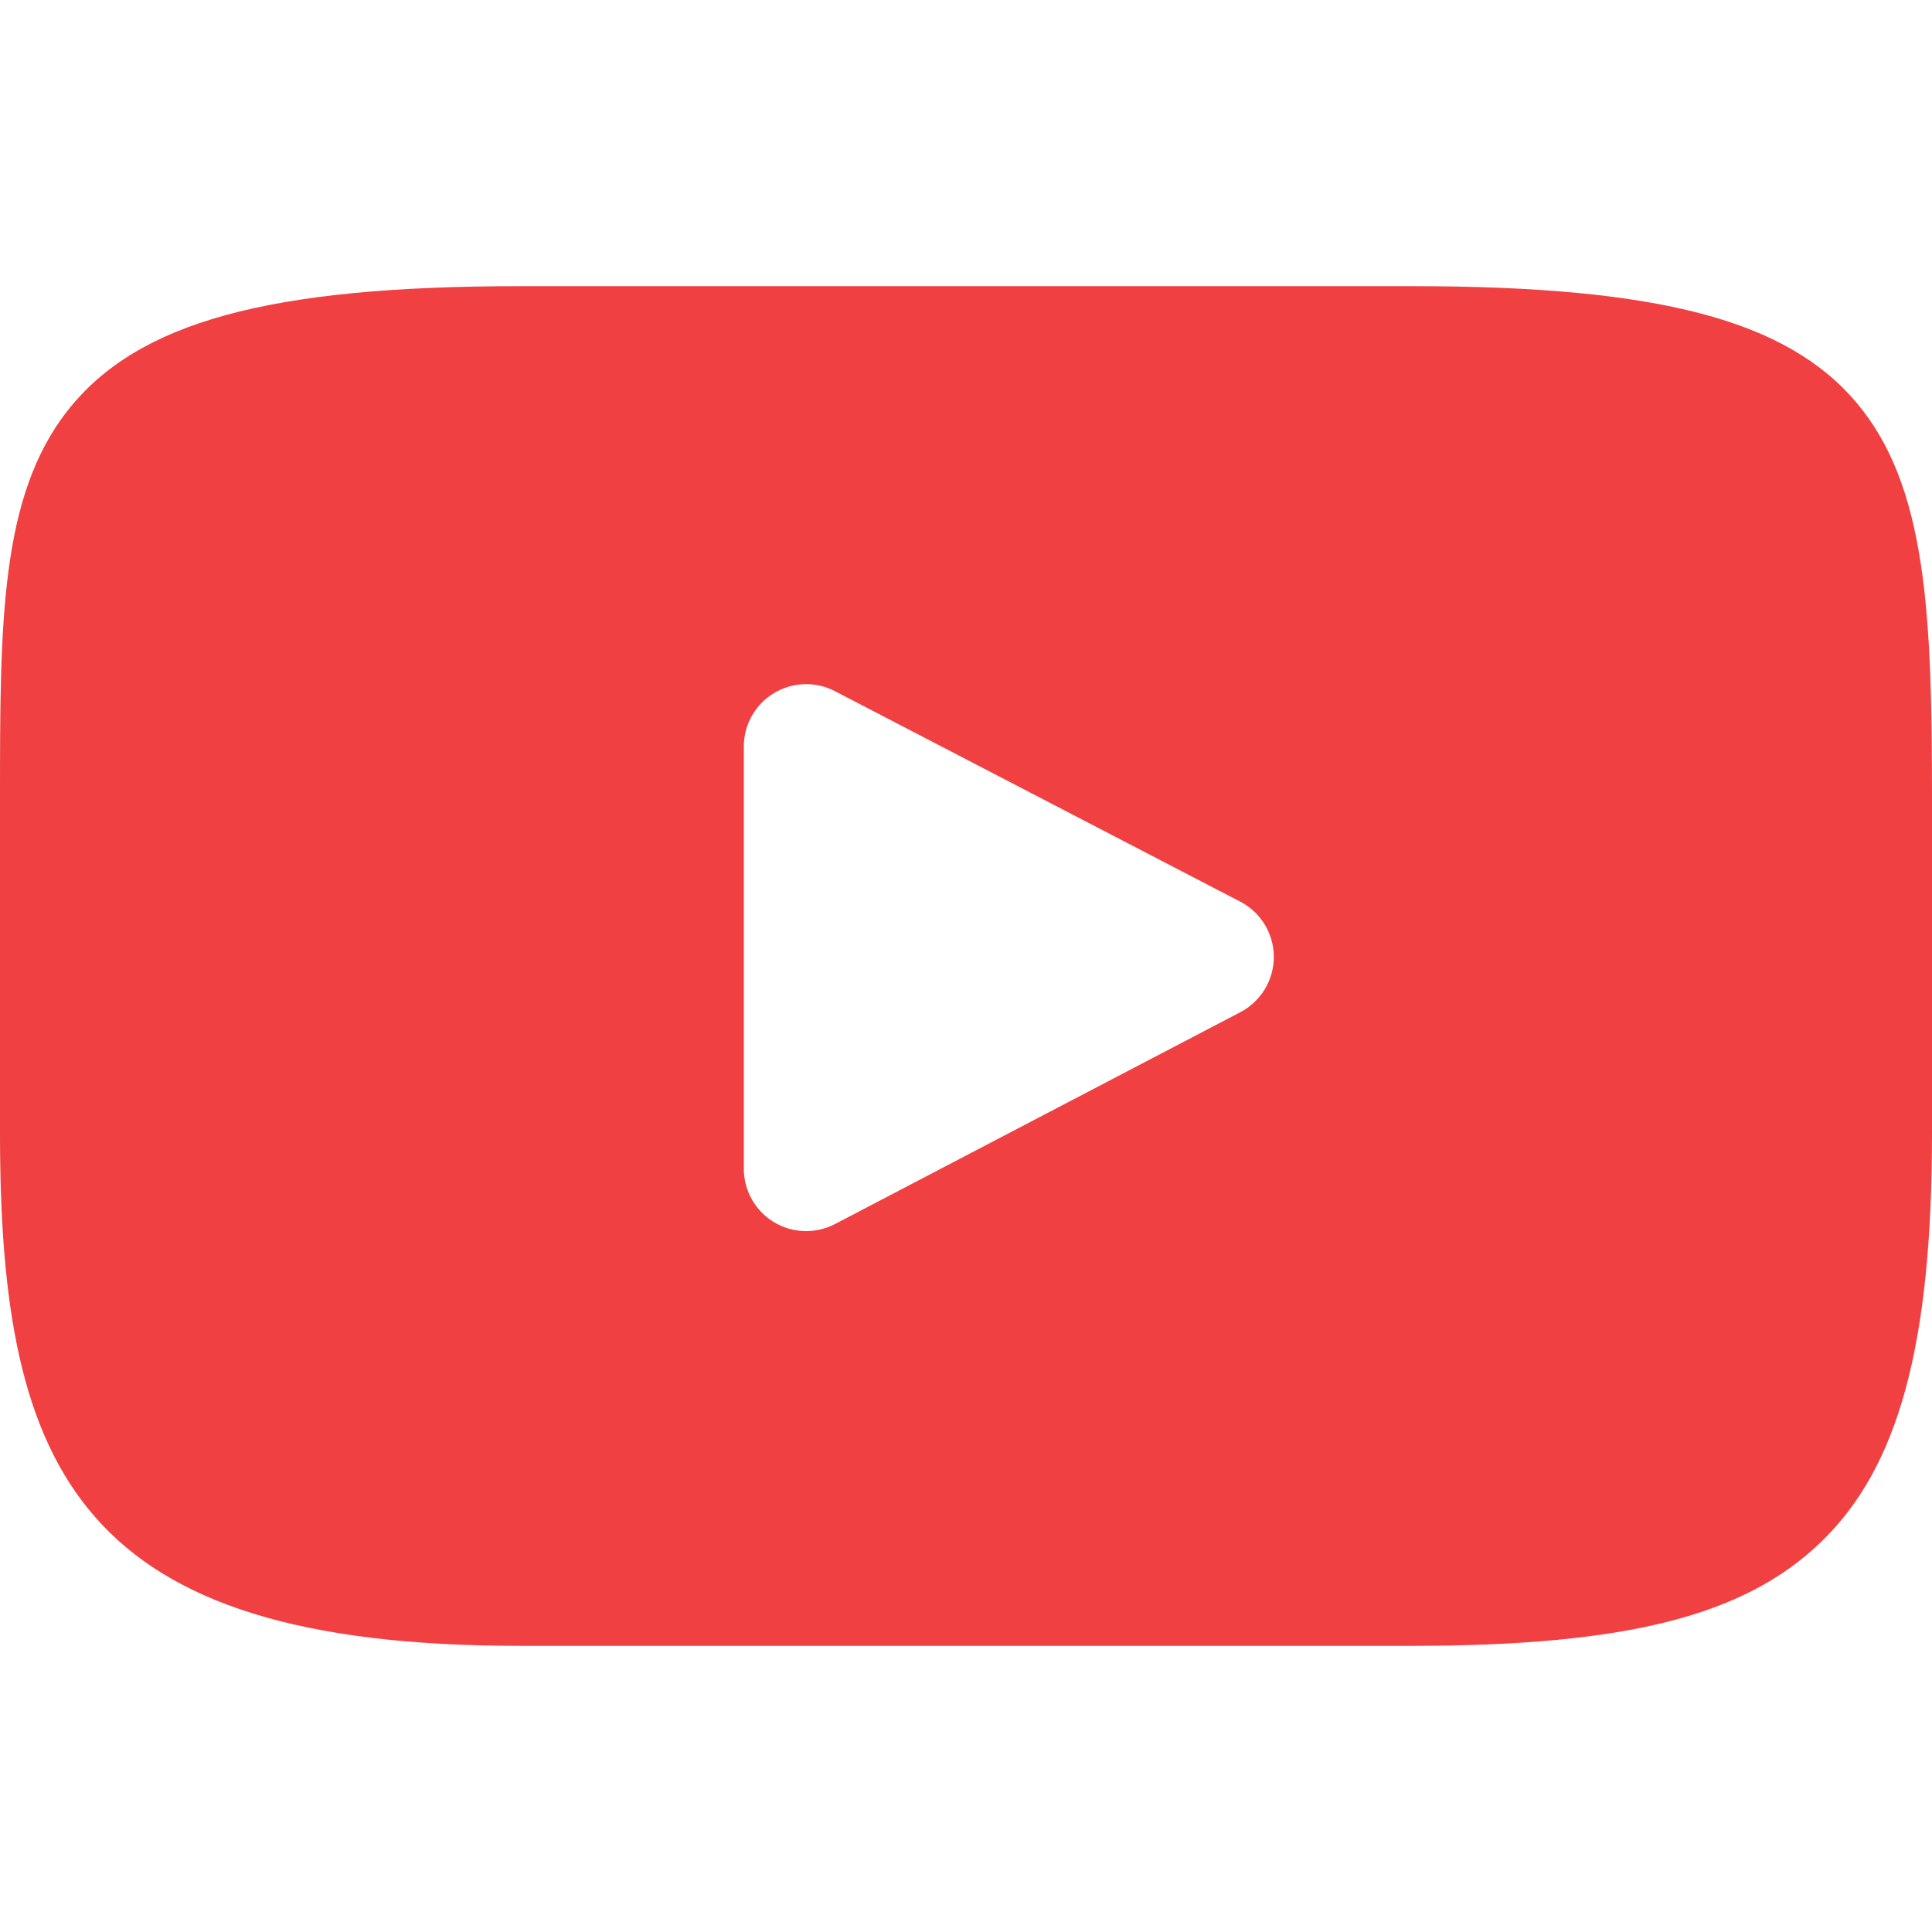
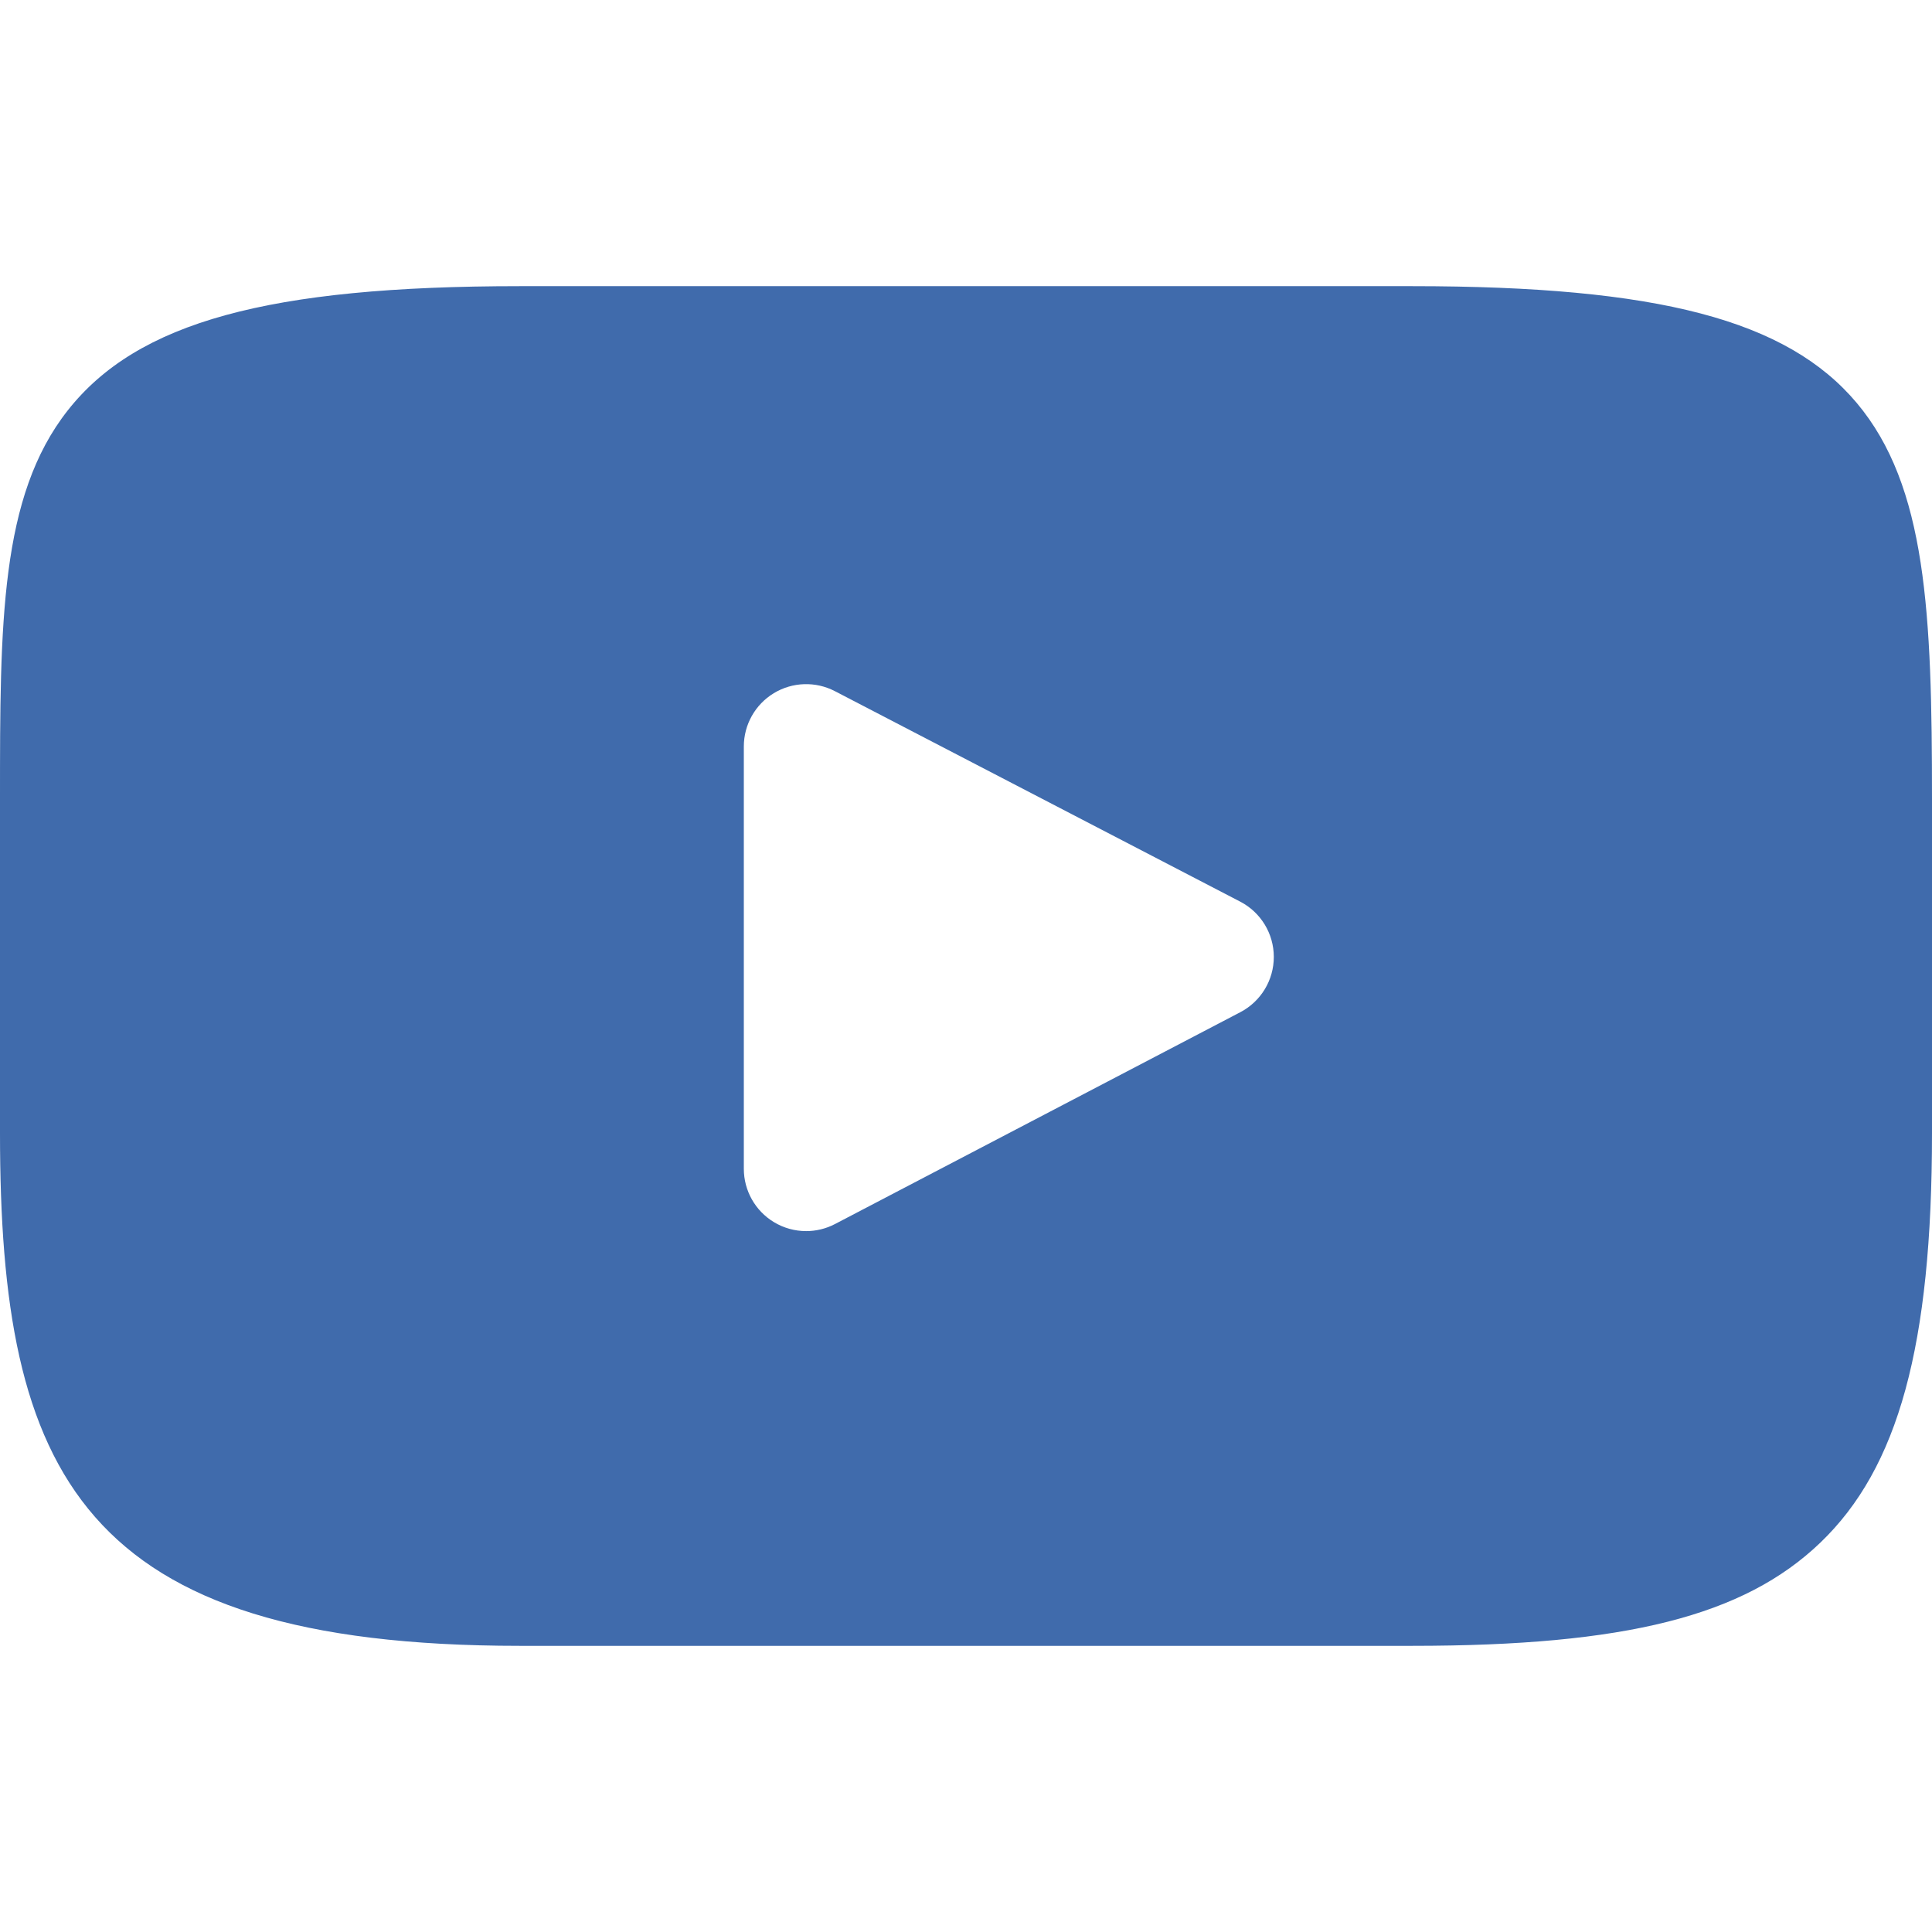
<svg xmlns="http://www.w3.org/2000/svg" version="1.1" id="Layer_1" x="0px" y="0px" viewBox="0 0 310 310" style="enable-background:new 0 0 310 310;" xml:space="preserve" width="512px" height="512px" class="">
  <g>
    <g id="XMLID_822_">
-       <path id="XMLID_823_" d="M297.917,64.645c-11.19-13.302-31.85-18.728-71.306-18.728H83.386c-40.359,0-61.369,5.776-72.517,19.938   C0,79.663,0,100.008,0,128.166v53.669c0,54.551,12.896,82.248,83.386,82.248h143.226c34.216,0,53.176-4.788,65.442-16.527   C304.633,235.518,310,215.863,310,181.835v-53.669C310,98.471,309.159,78.006,297.917,64.645z M199.021,162.41l-65.038,33.991   c-1.454,0.76-3.044,1.137-4.632,1.137c-1.798,0-3.592-0.484-5.181-1.446c-2.992-1.813-4.819-5.056-4.819-8.554v-67.764   c0-3.492,1.822-6.732,4.808-8.546c2.987-1.814,6.702-1.938,9.801-0.328l65.038,33.772c3.309,1.718,5.387,5.134,5.392,8.861   C204.394,157.263,202.325,160.684,199.021,162.41z" data-original="#000000" class="active-path" data-old_color="#000000" fill="#F14042" />
+       <path id="XMLID_823_" d="M297.917,64.645c-11.19-13.302-31.85-18.728-71.306-18.728H83.386c-40.359,0-61.369,5.776-72.517,19.938   C0,79.663,0,100.008,0,128.166v53.669c0,54.551,12.896,82.248,83.386,82.248h143.226c34.216,0,53.176-4.788,65.442-16.527   C304.633,235.518,310,215.863,310,181.835v-53.669C310,98.471,309.159,78.006,297.917,64.645z M199.021,162.41l-65.038,33.991   c-1.454,0.76-3.044,1.137-4.632,1.137c-1.798,0-3.592-0.484-5.181-1.446c-2.992-1.813-4.819-5.056-4.819-8.554v-67.764   c0-3.492,1.822-6.732,4.808-8.546c2.987-1.814,6.702-1.938,9.801-0.328l65.038,33.772c3.309,1.718,5.387,5.134,5.392,8.861   C204.394,157.263,202.325,160.684,199.021,162.41z" data-original="#000000" class="active-path" data-old_color="#000000" fill="#406BAC" />
    </g>
  </g>
</svg>
